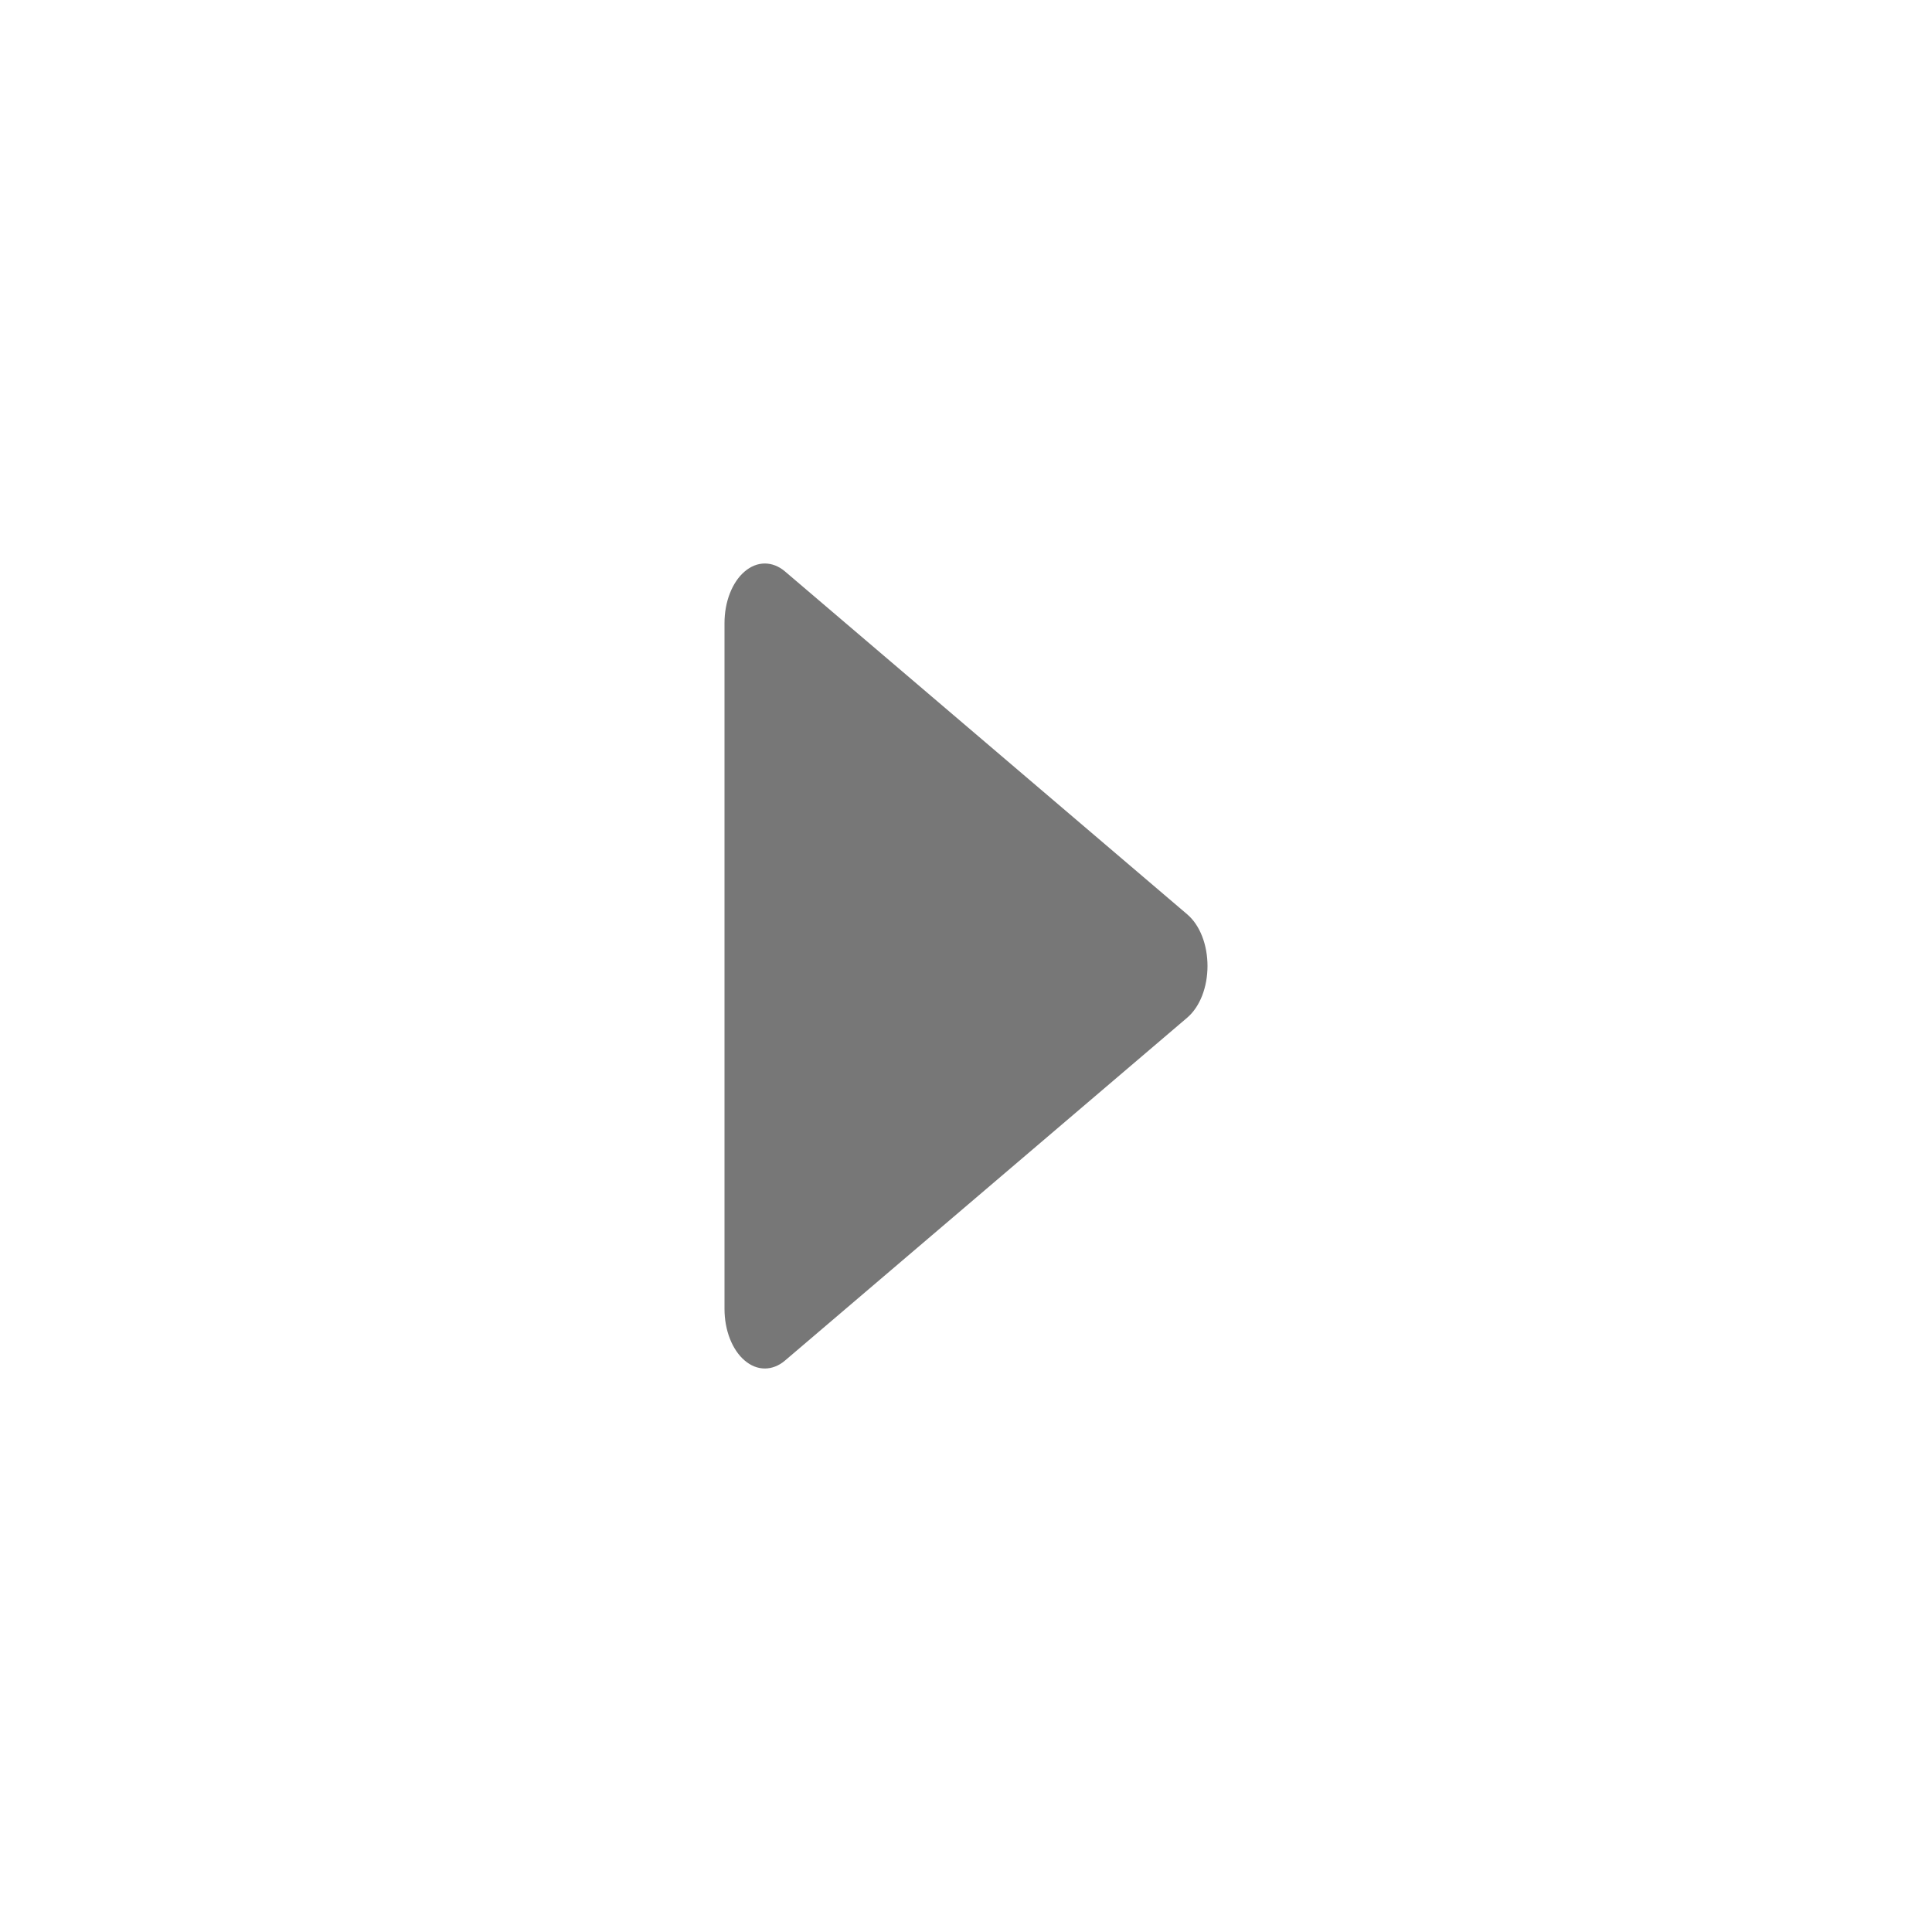
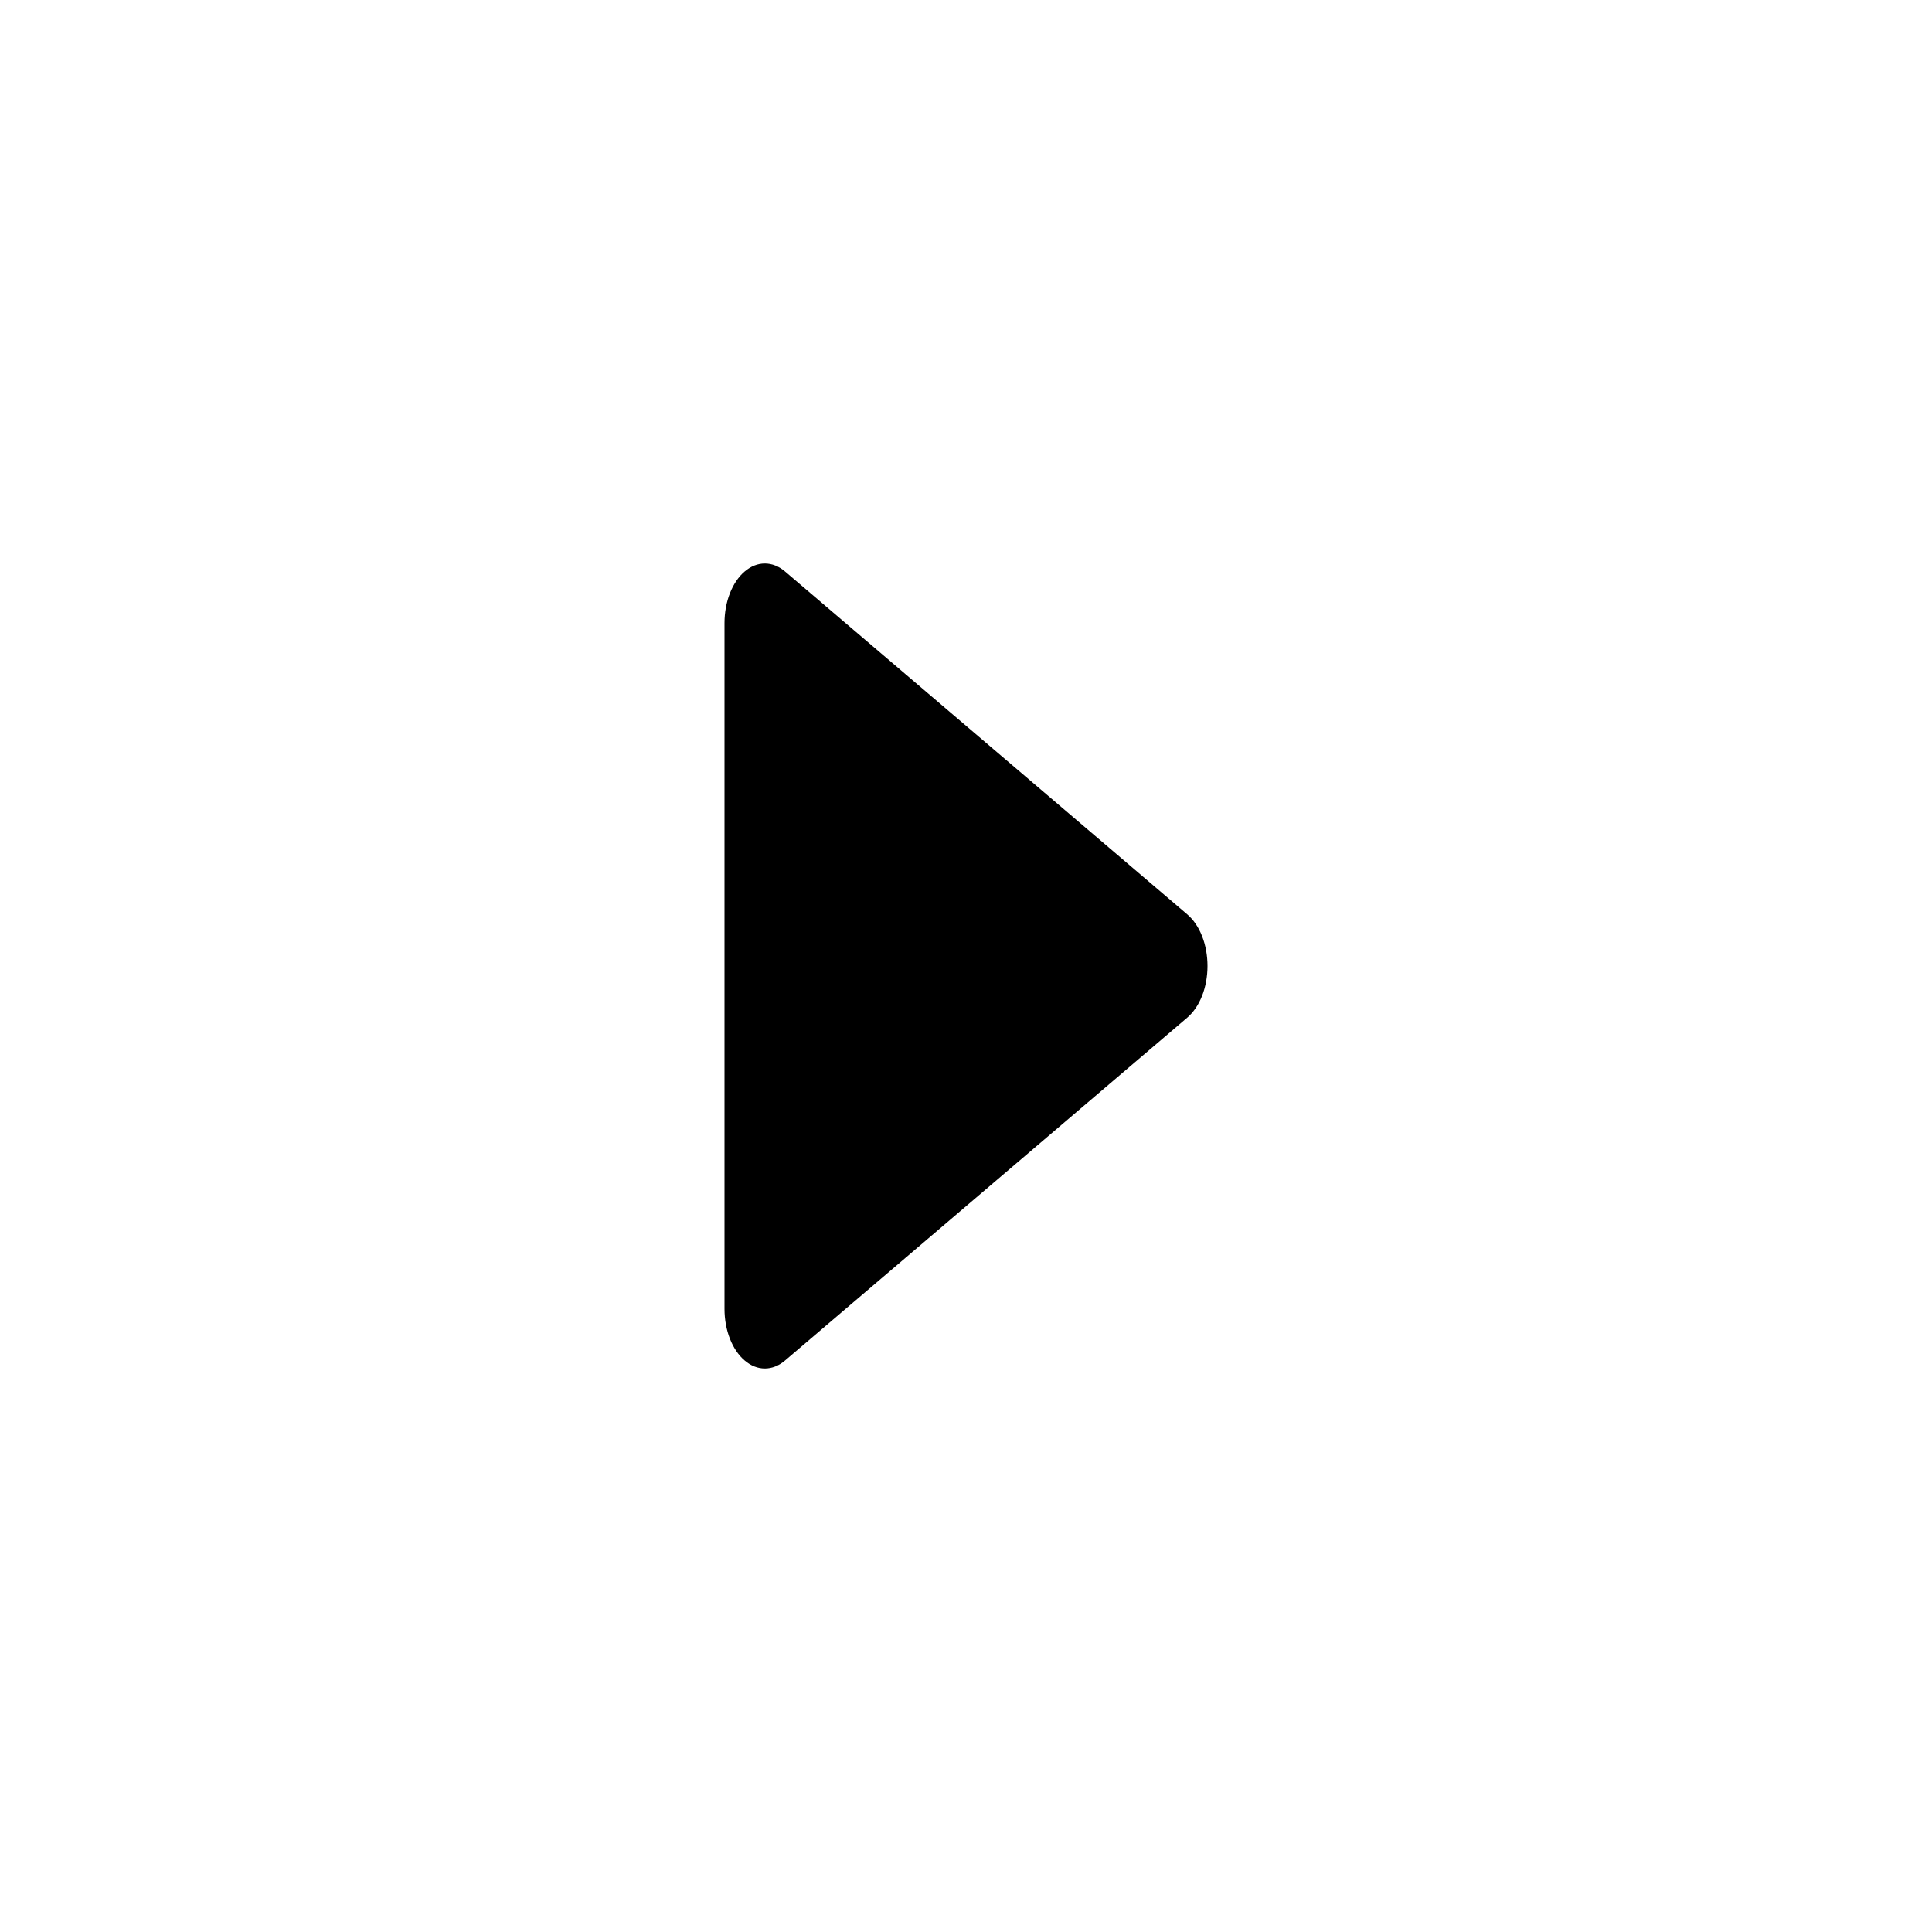
<svg xmlns="http://www.w3.org/2000/svg" viewBox="0 0 24 24" fill="currentColor">
-   <path fill-rule="evenodd" clip-rule="evenodd" d="M14.749 11.359C14.825 11.424 14.889 11.517 14.933 11.63C14.977 11.742 15 11.87 15 12C15 12.13 14.977 12.257 14.933 12.37C14.889 12.482 14.825 12.576 14.749 12.641L9.752 16.901C9.676 16.966 9.589 17 9.501 17C9.413 17 9.327 16.966 9.251 16.901C9.174 16.836 9.111 16.742 9.067 16.63C9.023 16.517 9 16.39 9 16.26V7.74C9 7.61 9.023 7.483 9.067 7.37C9.111 7.258 9.174 7.164 9.251 7.099C9.327 7.034 9.413 7 9.501 7C9.589 7 9.676 7.034 9.752 7.099L14.749 11.359Z" fill="#777777" />
+   <path fill-rule="evenodd" clip-rule="evenodd" d="M14.749 11.359C14.825 11.424 14.889 11.517 14.933 11.63C14.977 11.742 15 11.87 15 12C15 12.13 14.977 12.257 14.933 12.37C14.889 12.482 14.825 12.576 14.749 12.641L9.752 16.901C9.676 16.966 9.589 17 9.501 17C9.413 17 9.327 16.966 9.251 16.901C9.174 16.836 9.111 16.742 9.067 16.63C9.023 16.517 9 16.39 9 16.26V7.74C9 7.61 9.023 7.483 9.067 7.37C9.111 7.258 9.174 7.164 9.251 7.099C9.327 7.034 9.413 7 9.501 7C9.589 7 9.676 7.034 9.752 7.099L14.749 11.359Z" fill="currentColor" />
</svg>
